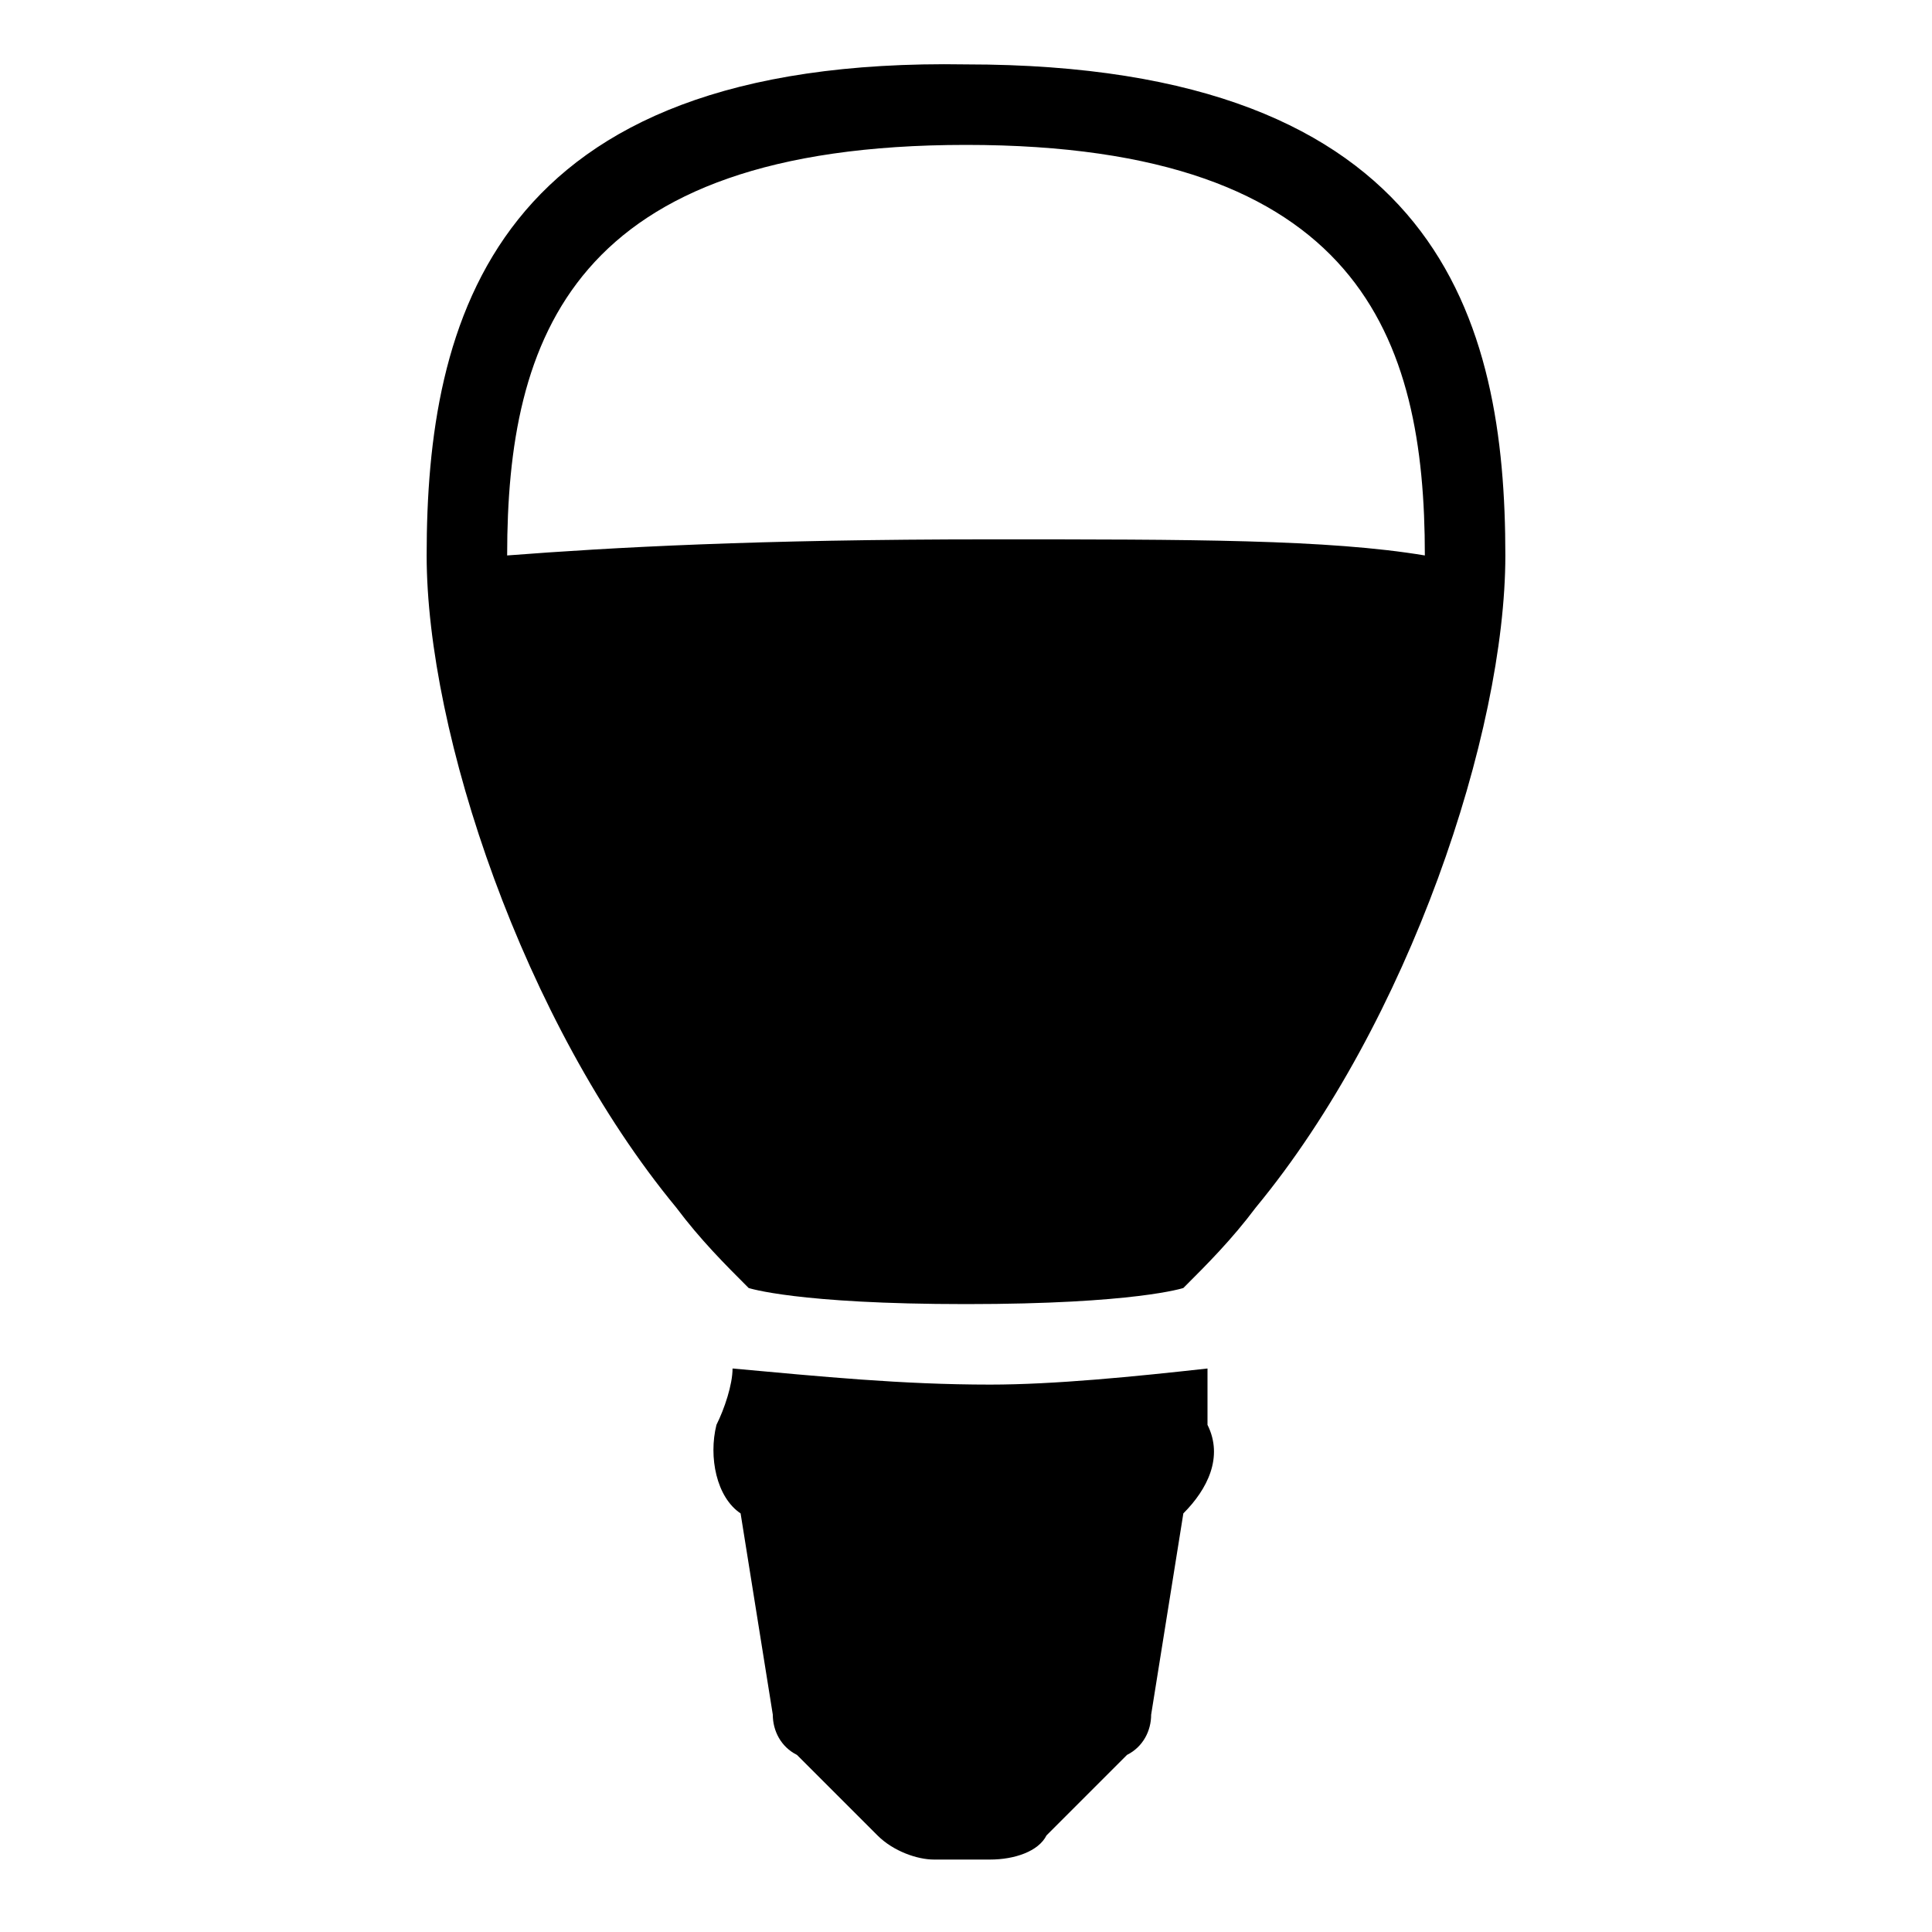
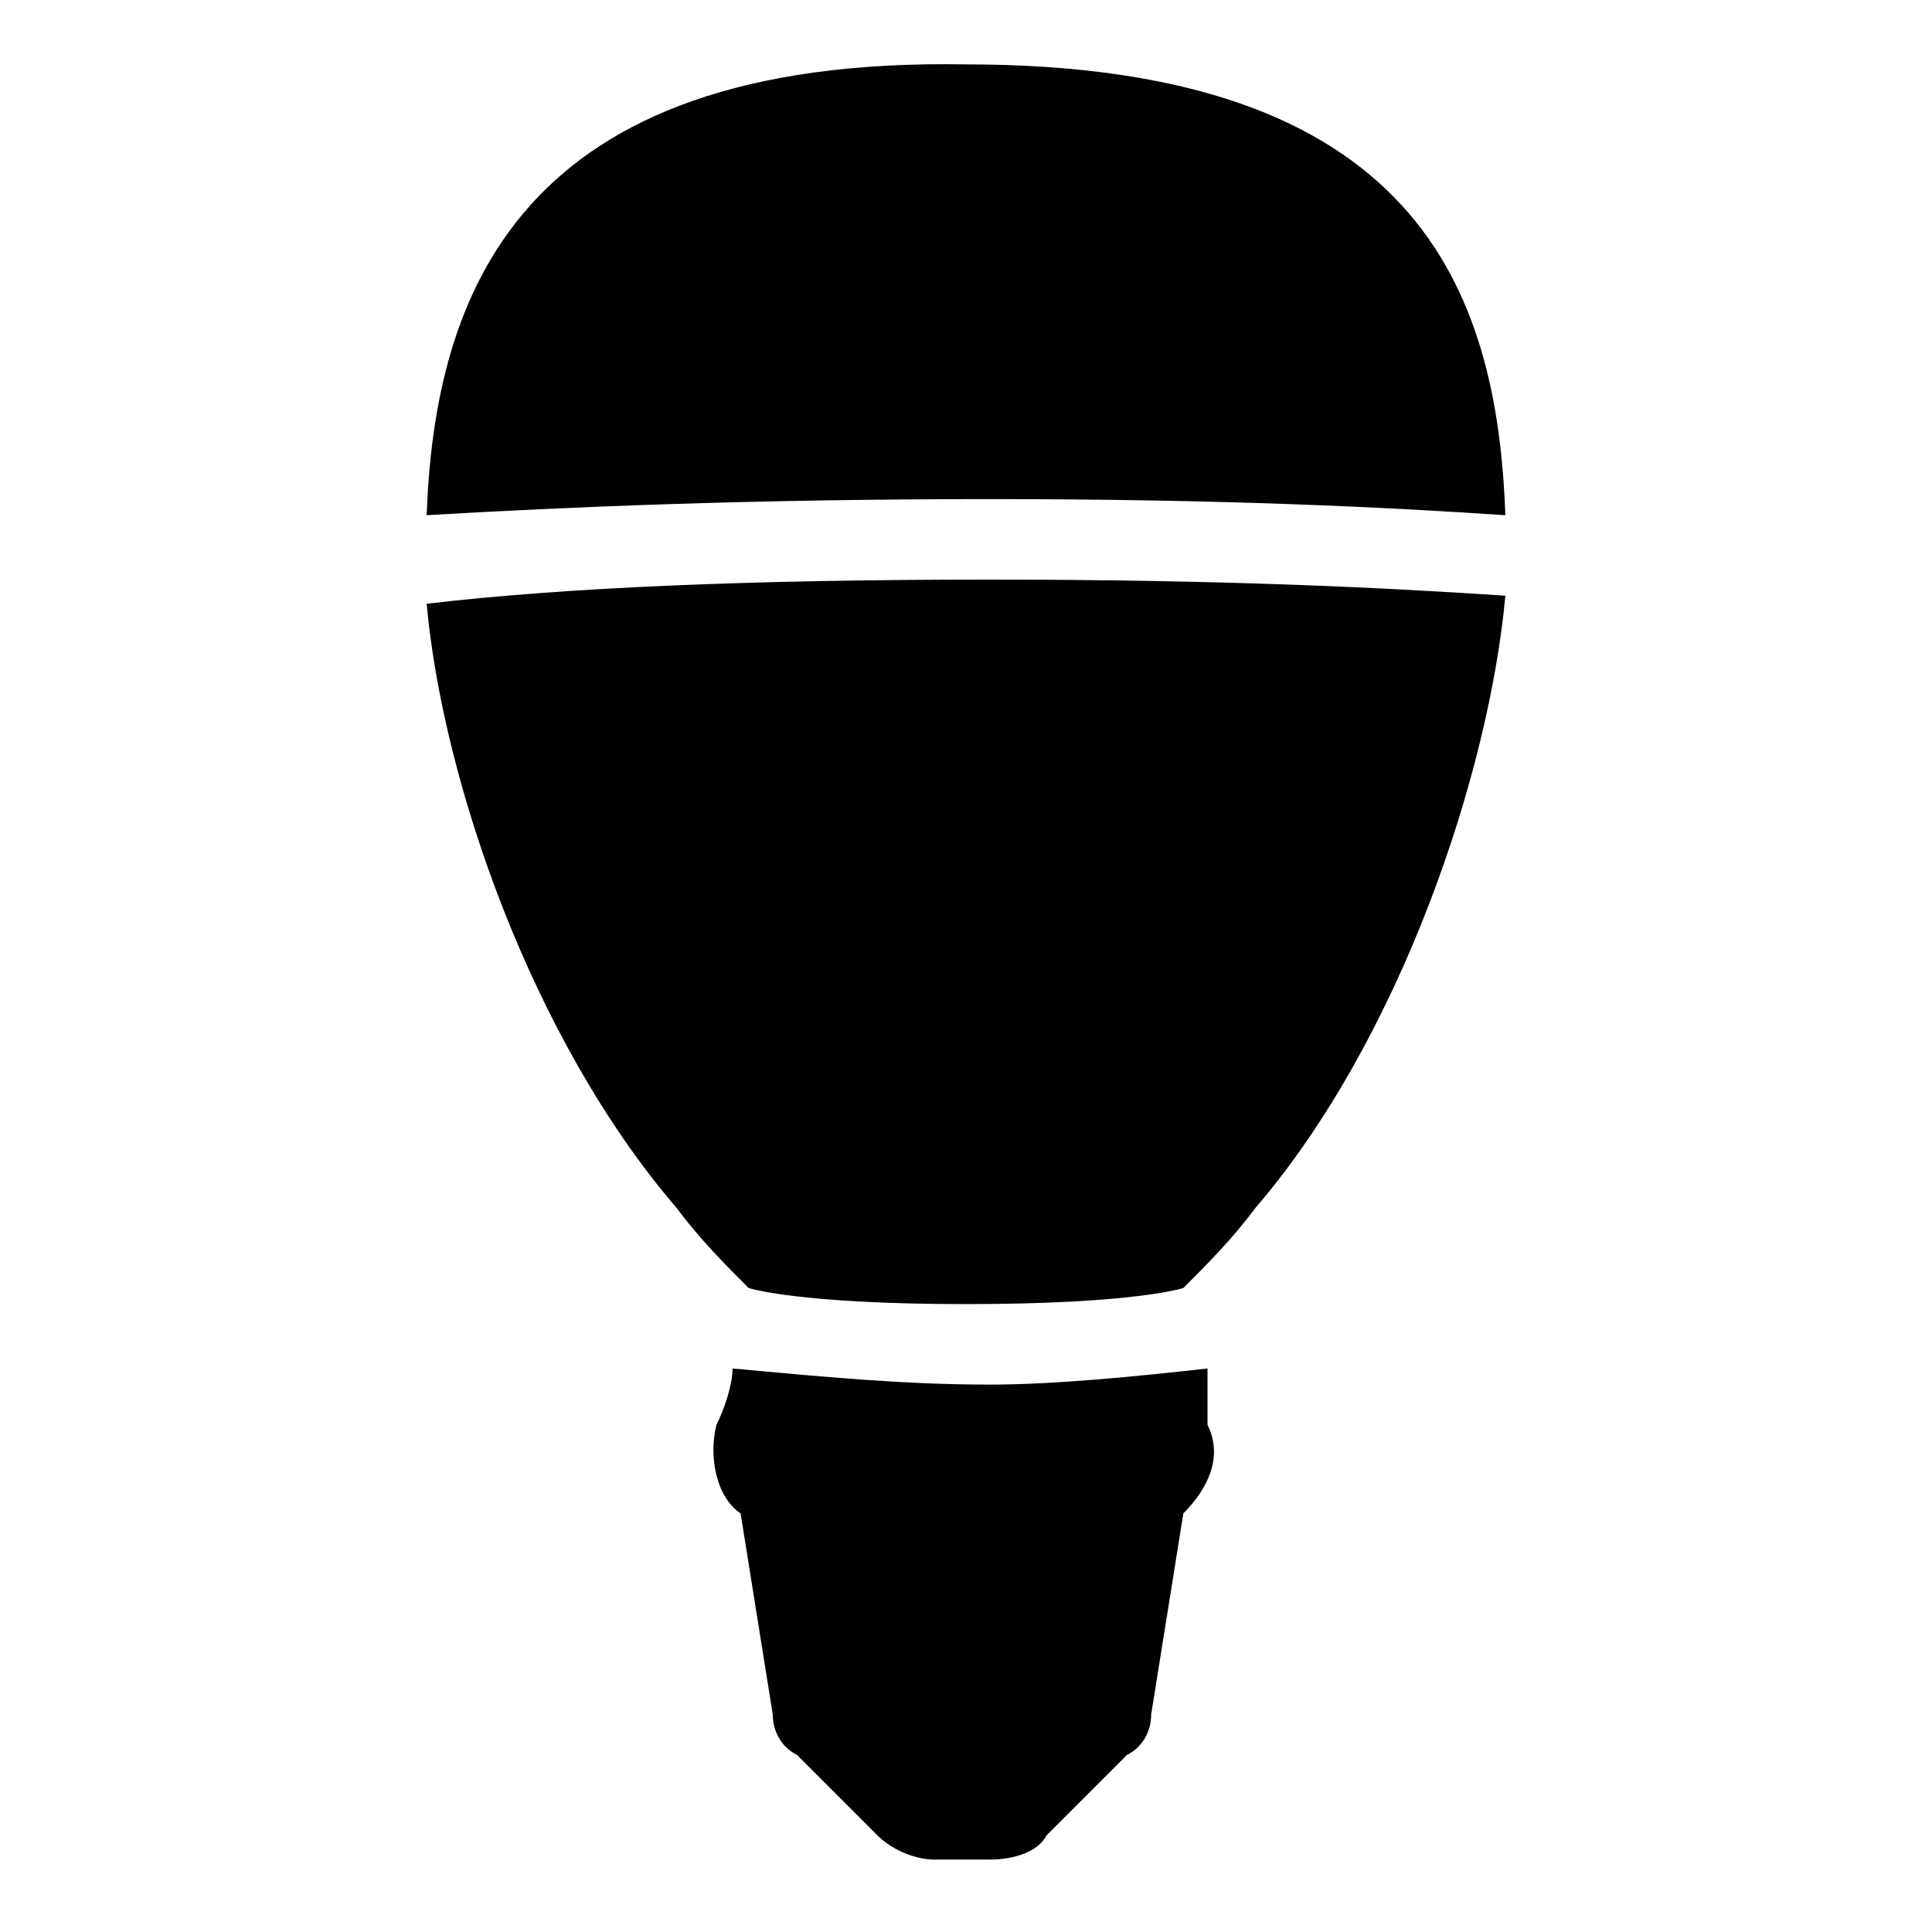
<svg xmlns="http://www.w3.org/2000/svg" viewBox="0 0 24 24" height="24px" width="24px">
-   <path d="M15,17c-0.9,0.1-1.9,0.2-2.7,0.2c-1.1,0-2.1-0.1-3.2-0.2c0,0.2-0.1,0.5-0.2,0.7c-0.1,0.4,0,0.9,0.3,1.1l0.4,2.5 c0,0.2,0.1,0.4,0.3,0.5l0.4,0.4l0.1,0.1l0.5,0.5c0.2,0.2,0.5,0.3,0.7,0.3h0.7c0.3,0,0.6-0.1,0.7-0.3l0.5-0.5l0.1-0.1l0.4-0.4 c0.2-0.1,0.3-0.3,0.3-0.5l0.4-2.5c0.3-0.3,0.5-0.7,0.3-1.1C15,17.5,15,17.3,15,17z M18.7,6.9L18.7,6.9c0-2.9-0.8-6.1-6.7-6.1C6.1,0.7,5.3,4,5.3,6.9c0,0,0,0,0,0c0,2.2,1.2,5.8,3.1,8.1 c0.3,0.4,0.6,0.7,0.9,1c0,0,0.6,0.2,2.7,0.2c2.1,0,2.7-0.2,2.7-0.2c0.3-0.3,0.6-0.6,0.9-1c1.9-2.3,3.1-5.9,3.1-8.1 C18.7,6.9,18.7,6.9,18.7,6.9z M12.3,6.7c-2.9,0-4.7,0.1-6,0.2c0-2.7,0.8-5.1,5.7-5.1c4.9,0,5.7,2.4,5.7,5.1 C16.5,6.7,14.8,6.7,12.3,6.7z" />
+   <path d="M12.3,6.2c2.9,0,4.9,0.1,6.4,0.2c-0.1-2.8-1.1-5.6-6.7-5.6C6.4,0.7,5.4,3.7,5.3,6.4C7,6.3,9.3,6.2,12.3,6.2z M12.3,7.2c-3,0-5.3,0.1-7,0.3c0.2,2.2,1.3,5.4,3.1,7.5c0.3,0.4,0.6,0.7,0.9,1c0,0,0.6,0.2,2.7,0.2s2.7-0.2,2.7-0.2 c0.3-0.3,0.6-0.6,0.9-1c1.8-2.1,2.9-5.4,3.1-7.6C17.2,7.3,15.2,7.2,12.3,7.2z M15,17c-0.9,0.1-1.9,0.2-2.7,0.2c-1.1,0-2.1-0.1-3.2-0.2c0,0.2-0.1,0.5-0.2,0.7c-0.1,0.4,0,0.9,0.3,1.1l0.4,2.5 c0,0.2,0.1,0.4,0.3,0.5l0.4,0.4l0.1,0.1l0.5,0.5c0.2,0.2,0.5,0.3,0.7,0.3h0.7c0.3,0,0.6-0.1,0.7-0.3l0.5-0.5l0.1-0.1l0.4-0.4 c0.2-0.1,0.3-0.3,0.3-0.5l0.4-2.5c0.3-0.3,0.5-0.7,0.3-1.1C15,17.5,15,17.3,15,17z" />
</svg>
